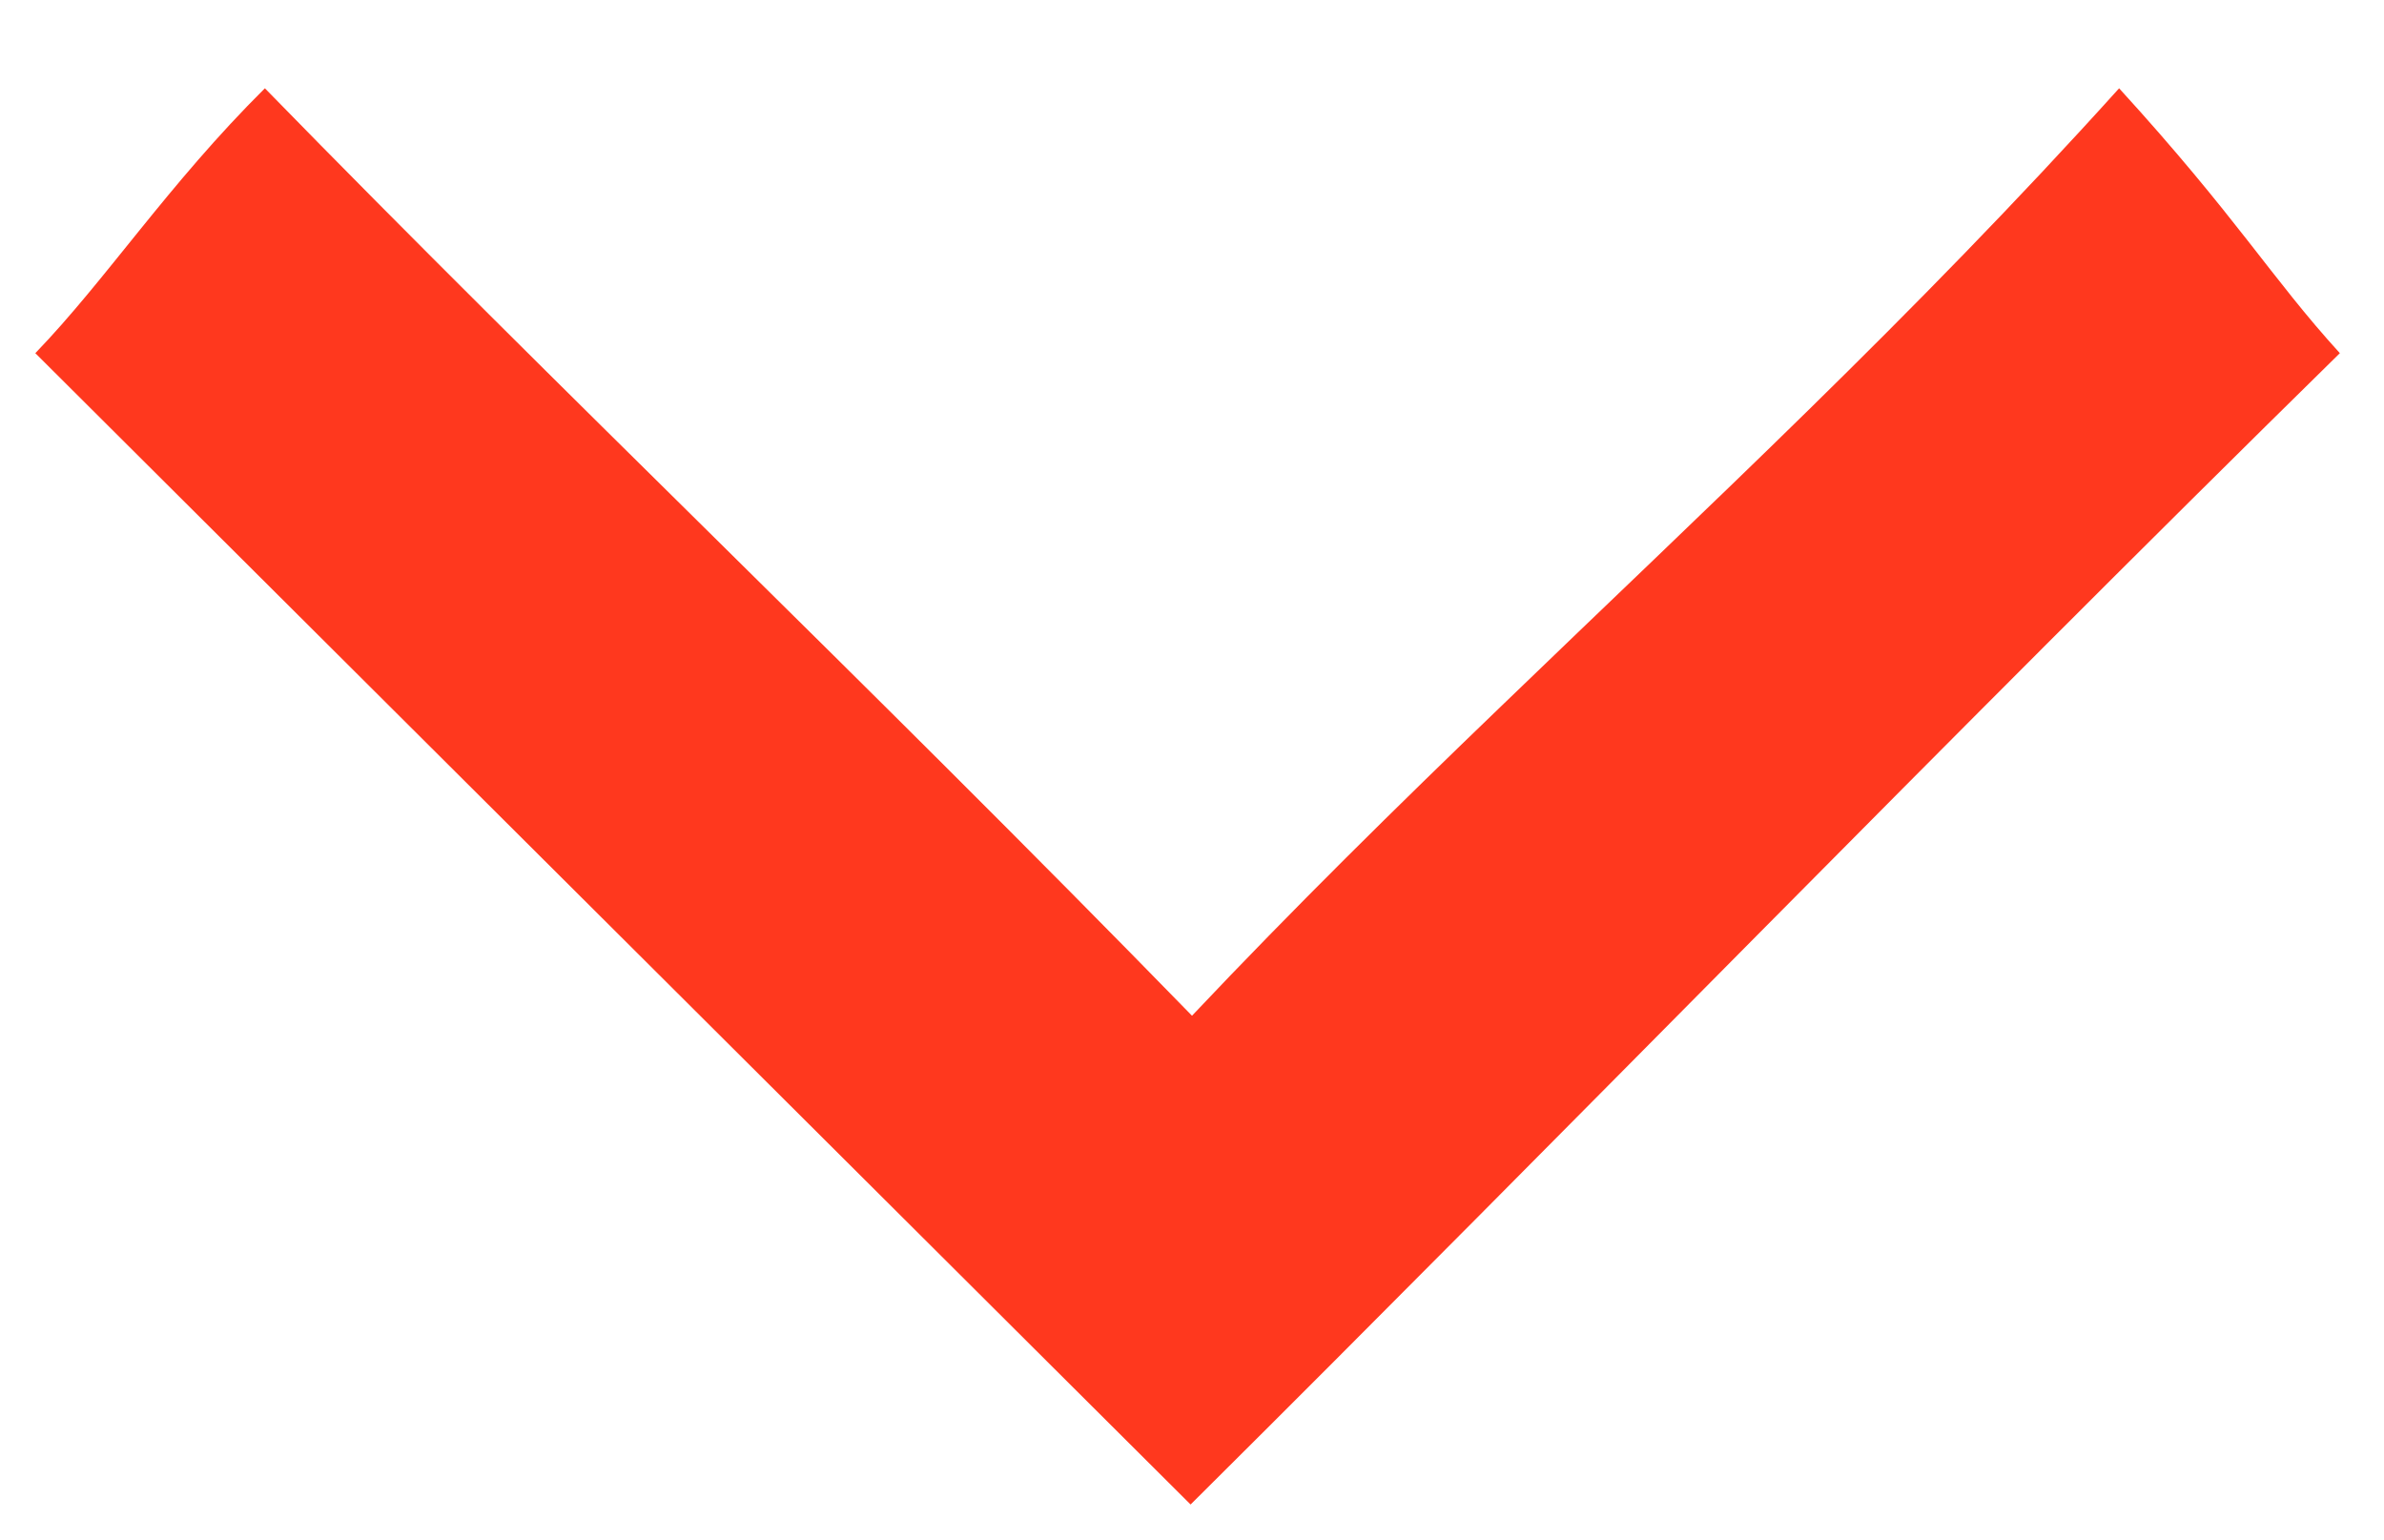
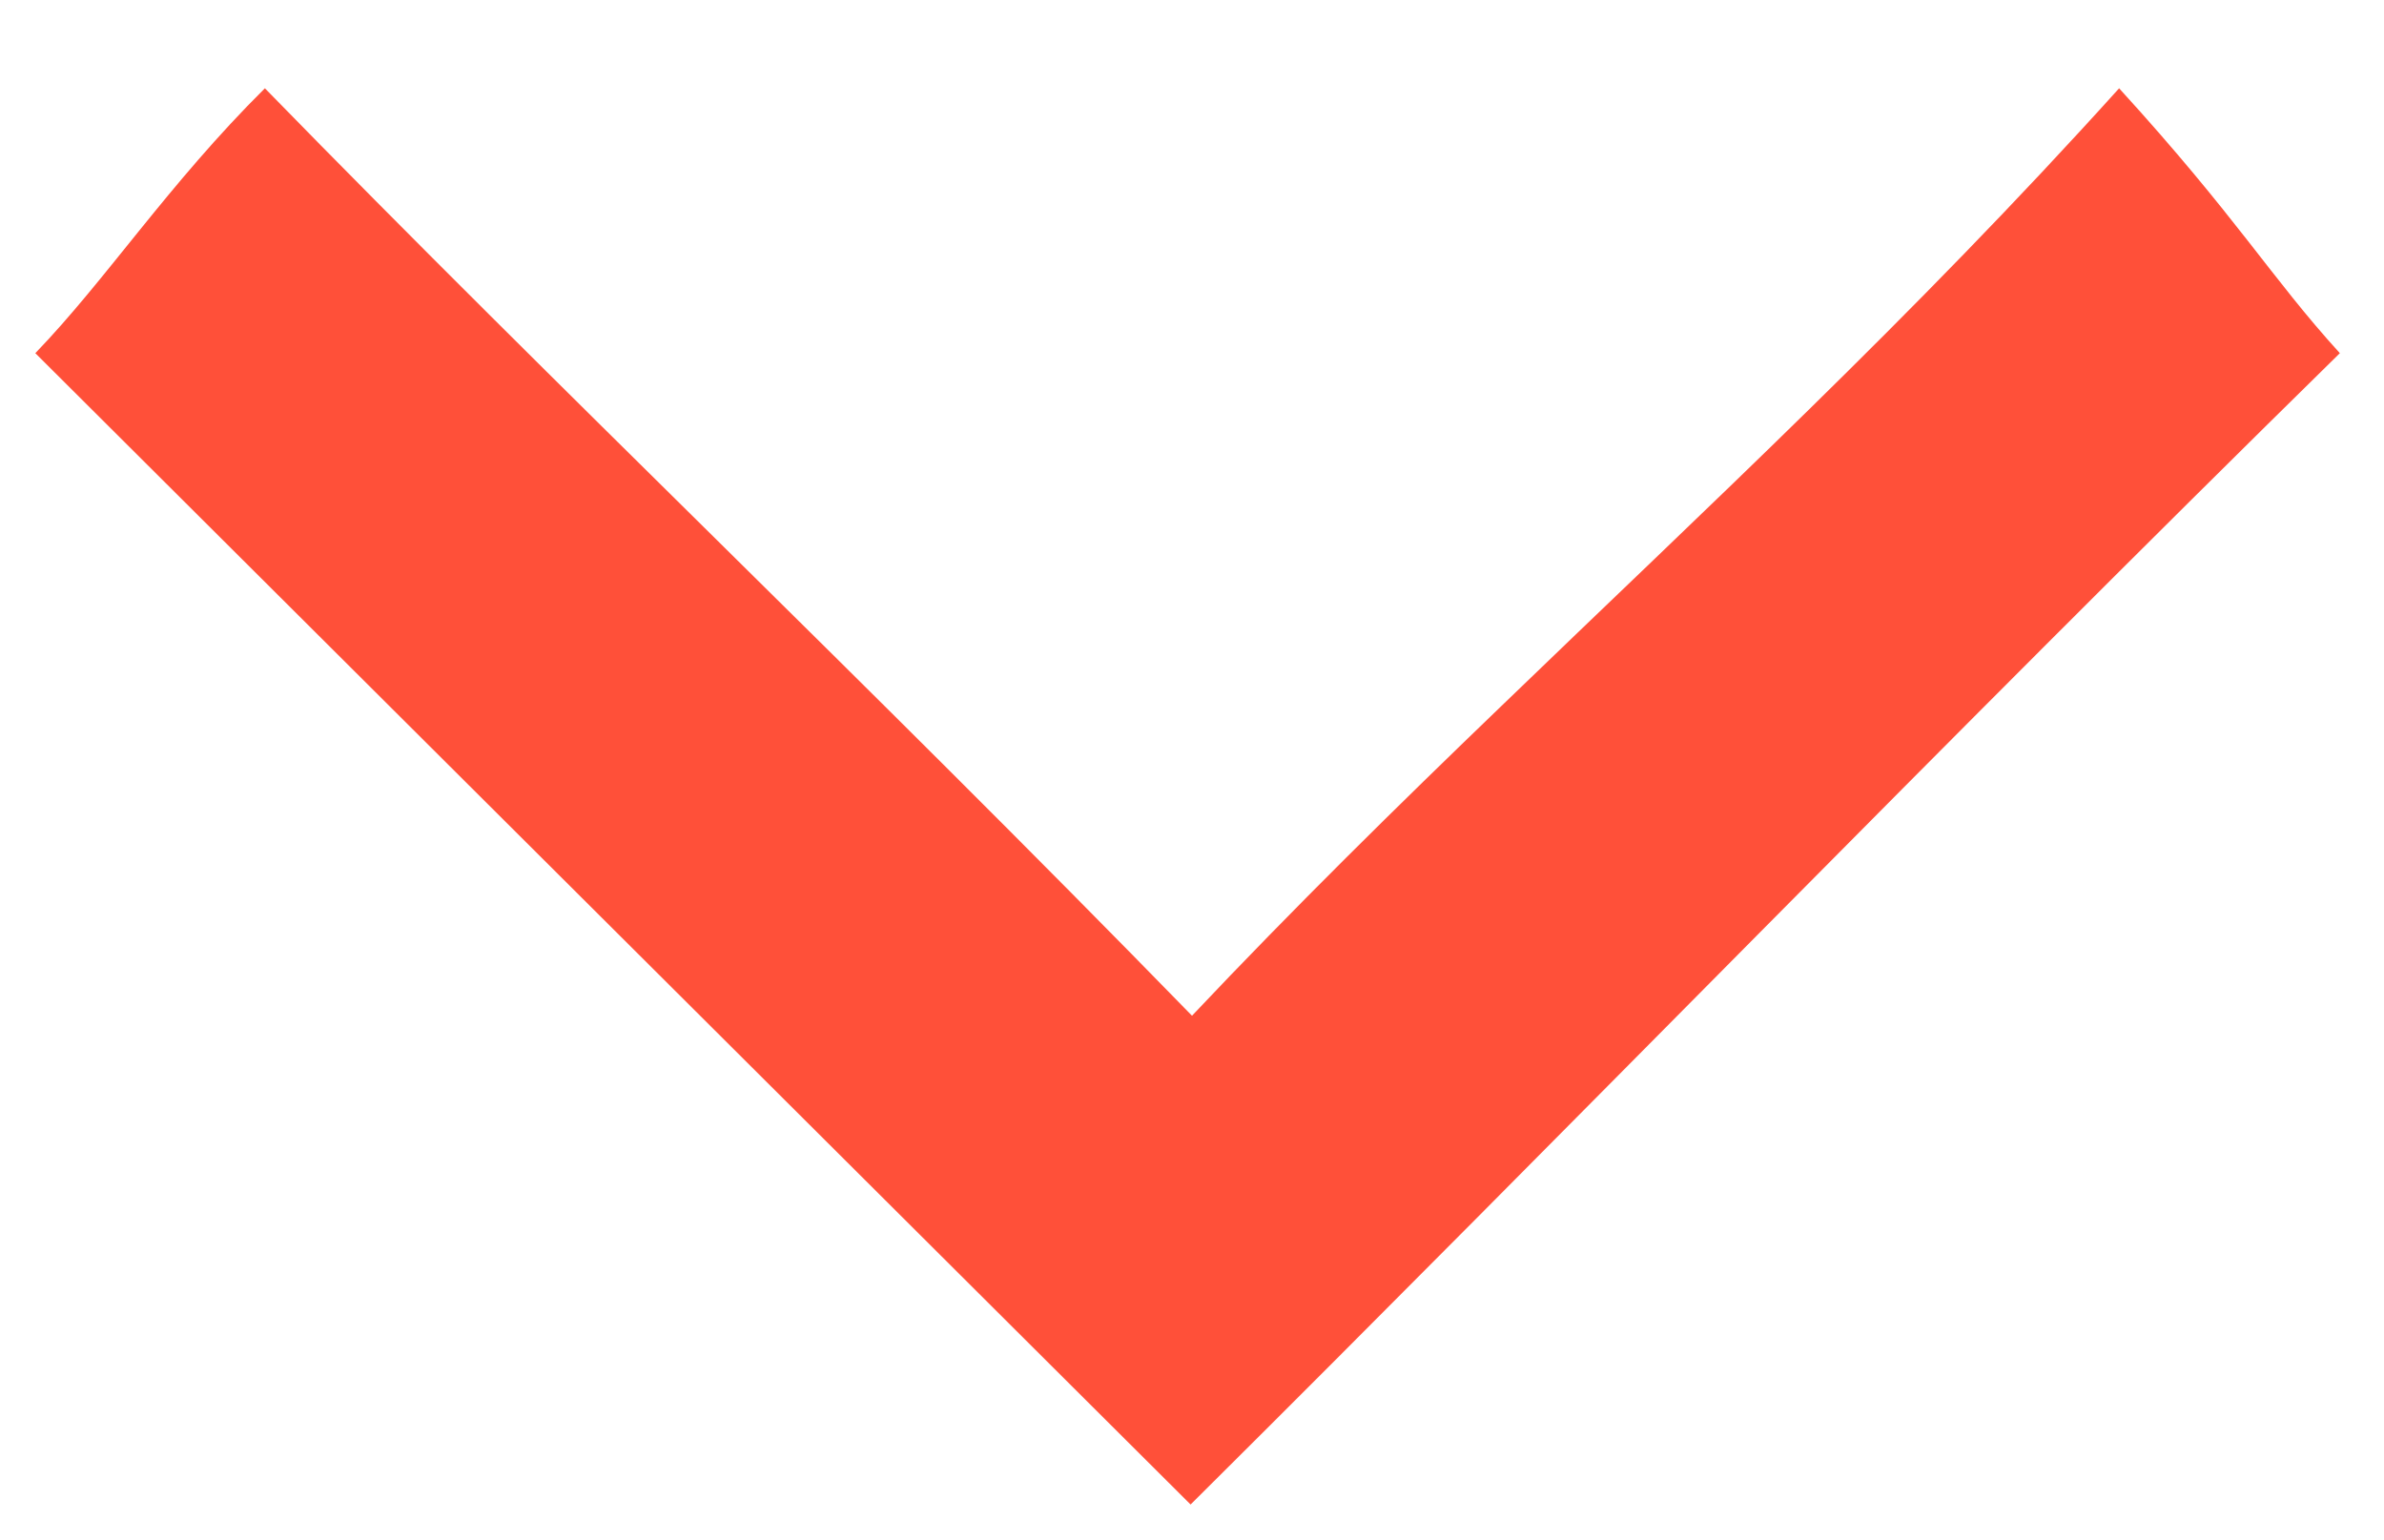
<svg xmlns="http://www.w3.org/2000/svg" id="Layer_1" data-name="Layer 1" width="67.5" height="43.6" viewBox="0 0 67.5 43.6">
  <defs>
    <style>
      .cls-1 {
-         fill: #ff381e;
+         fill: #ff5039;
      }

      .cls-2 {
        fill: none;
      }
    </style>
  </defs>
  <g>
    <path class="cls-1" d="M60,2.5C54.14,9,48.3,14.4,42.5,20c-2.93,2.82-5.85,5.69-8.75,8.76C24.49,19.26,15.89,11.1,7.5,2.5,4.76,5.22,3,7.93,1,10l32.71,32.6C44.58,31.8,55,21.05,66.25,10,64.3,7.86,63.34,6.16,60,2.5Z" />
    <path class="cls-2" d="M7.9,48.36.52,40.25,33.84,7.45l32.71,32.6-7.11,7" />
  </g>
</svg>
